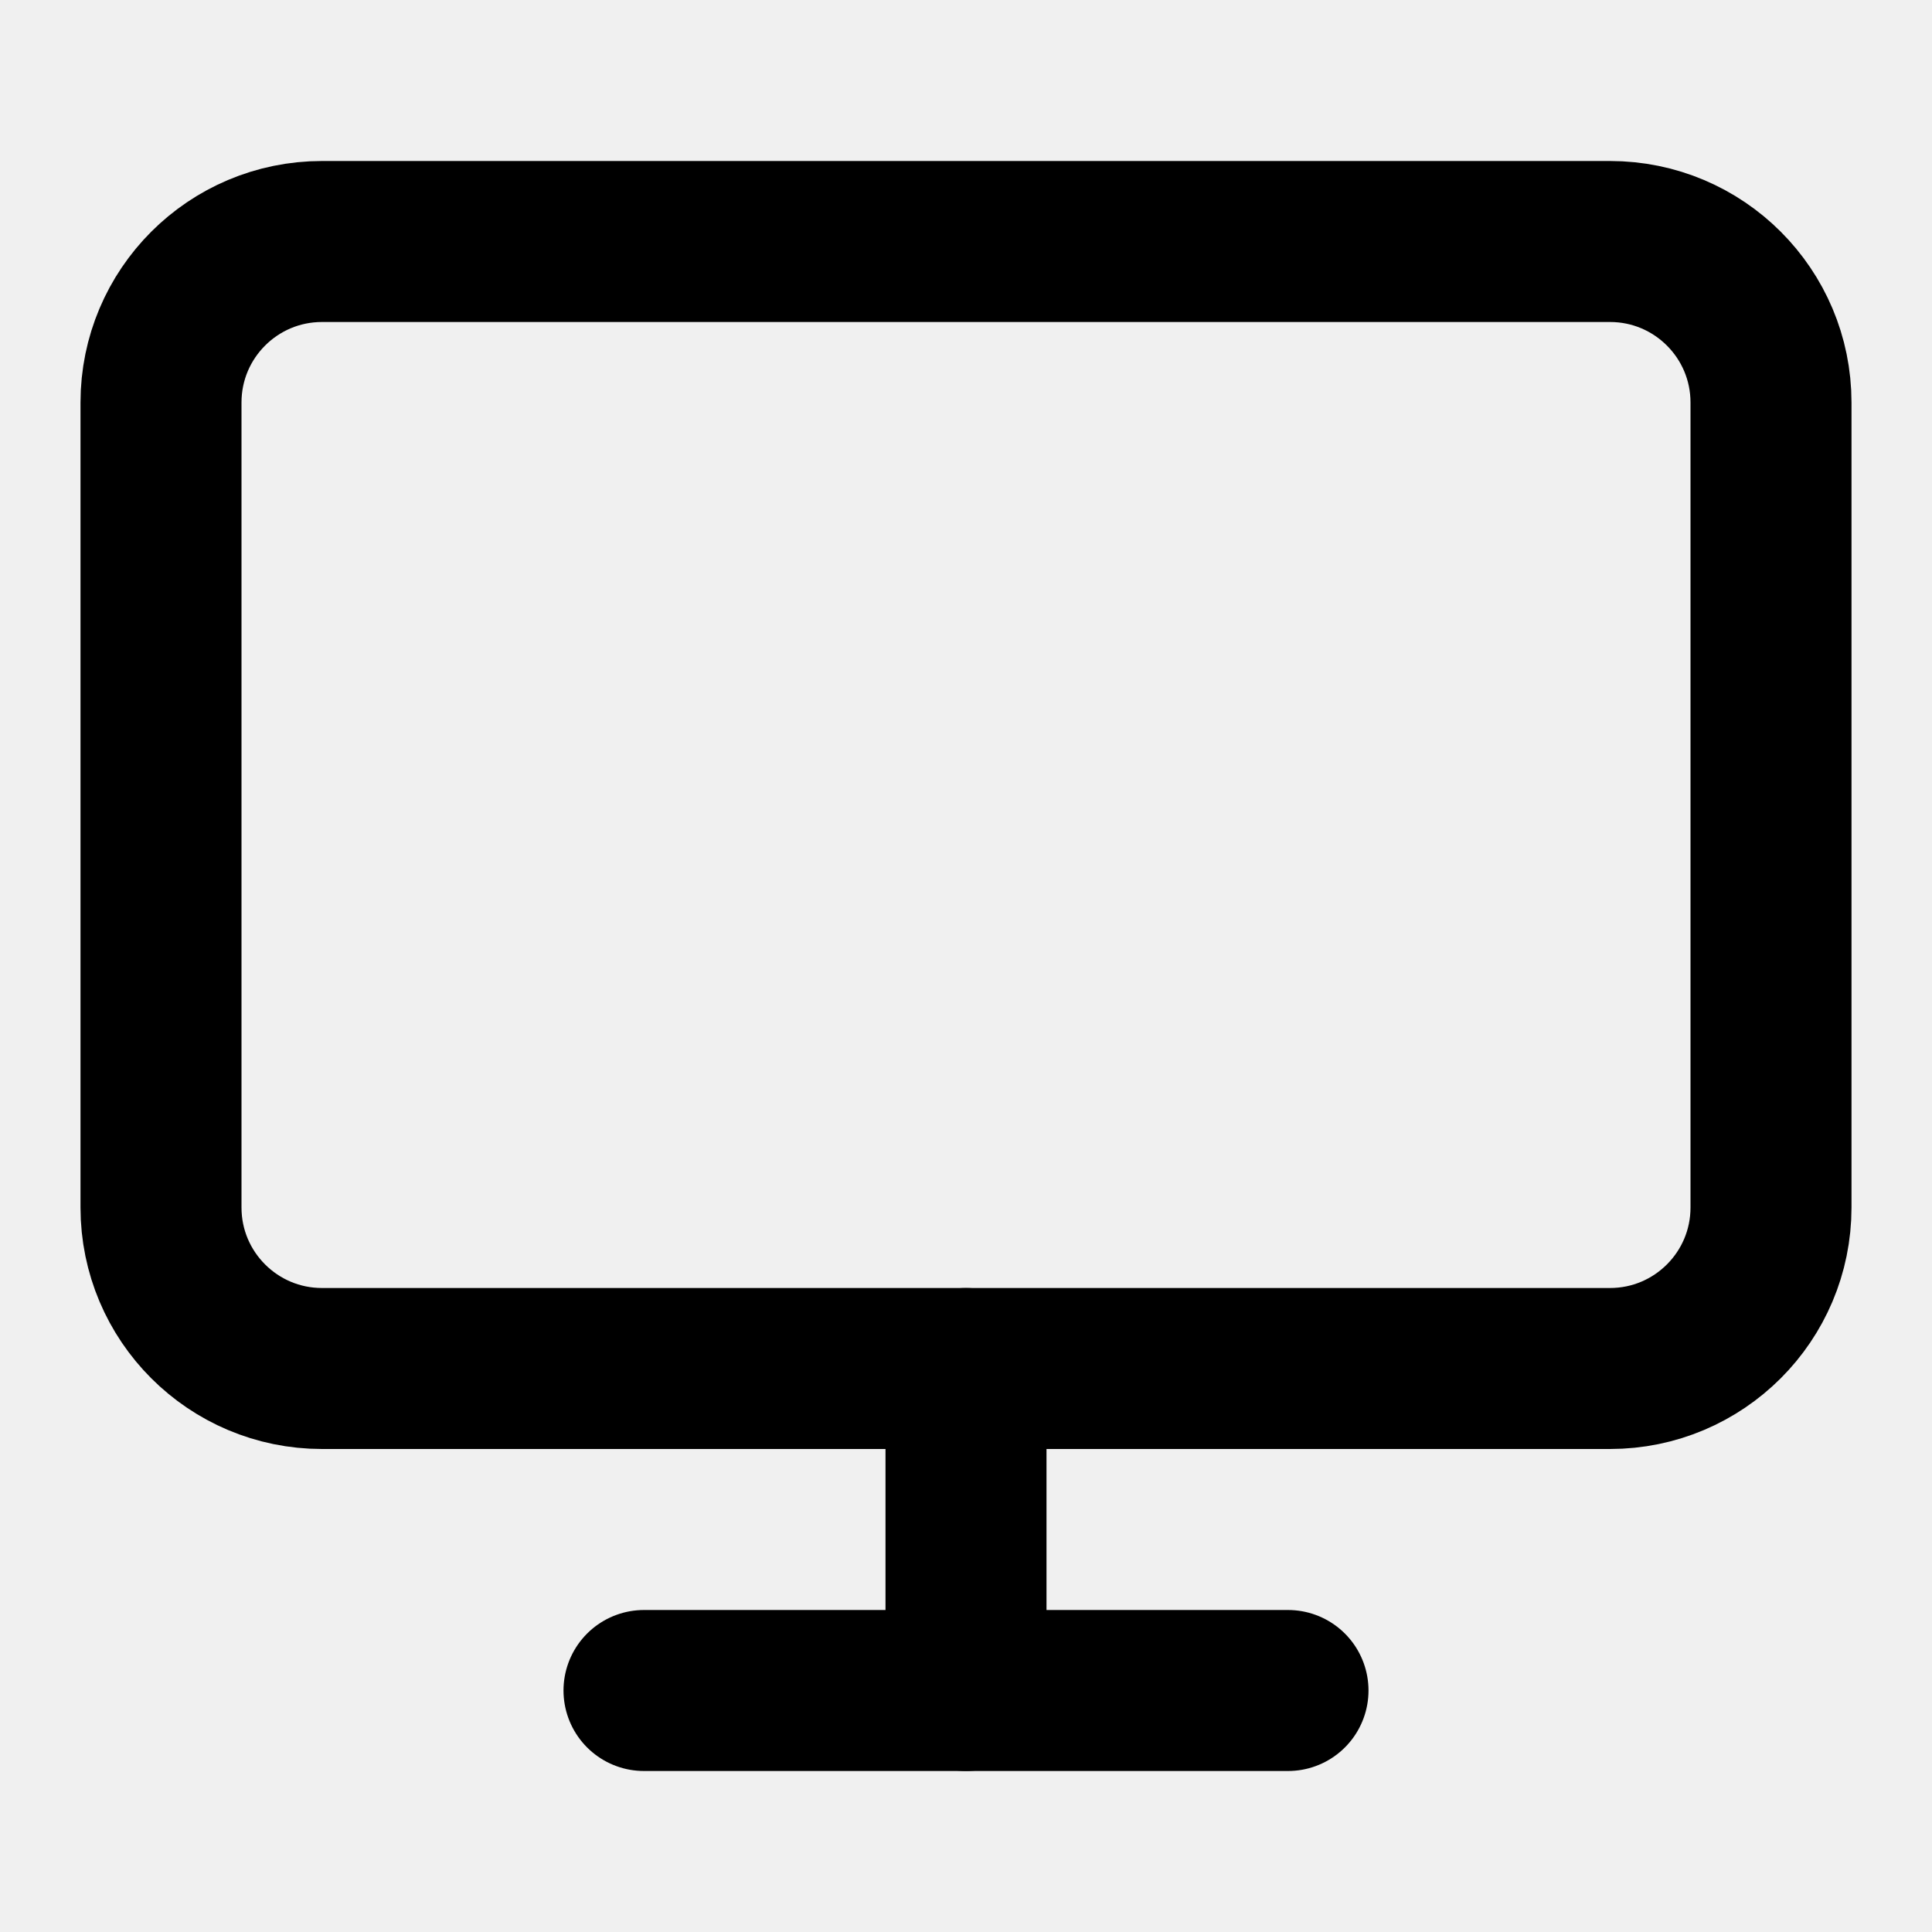
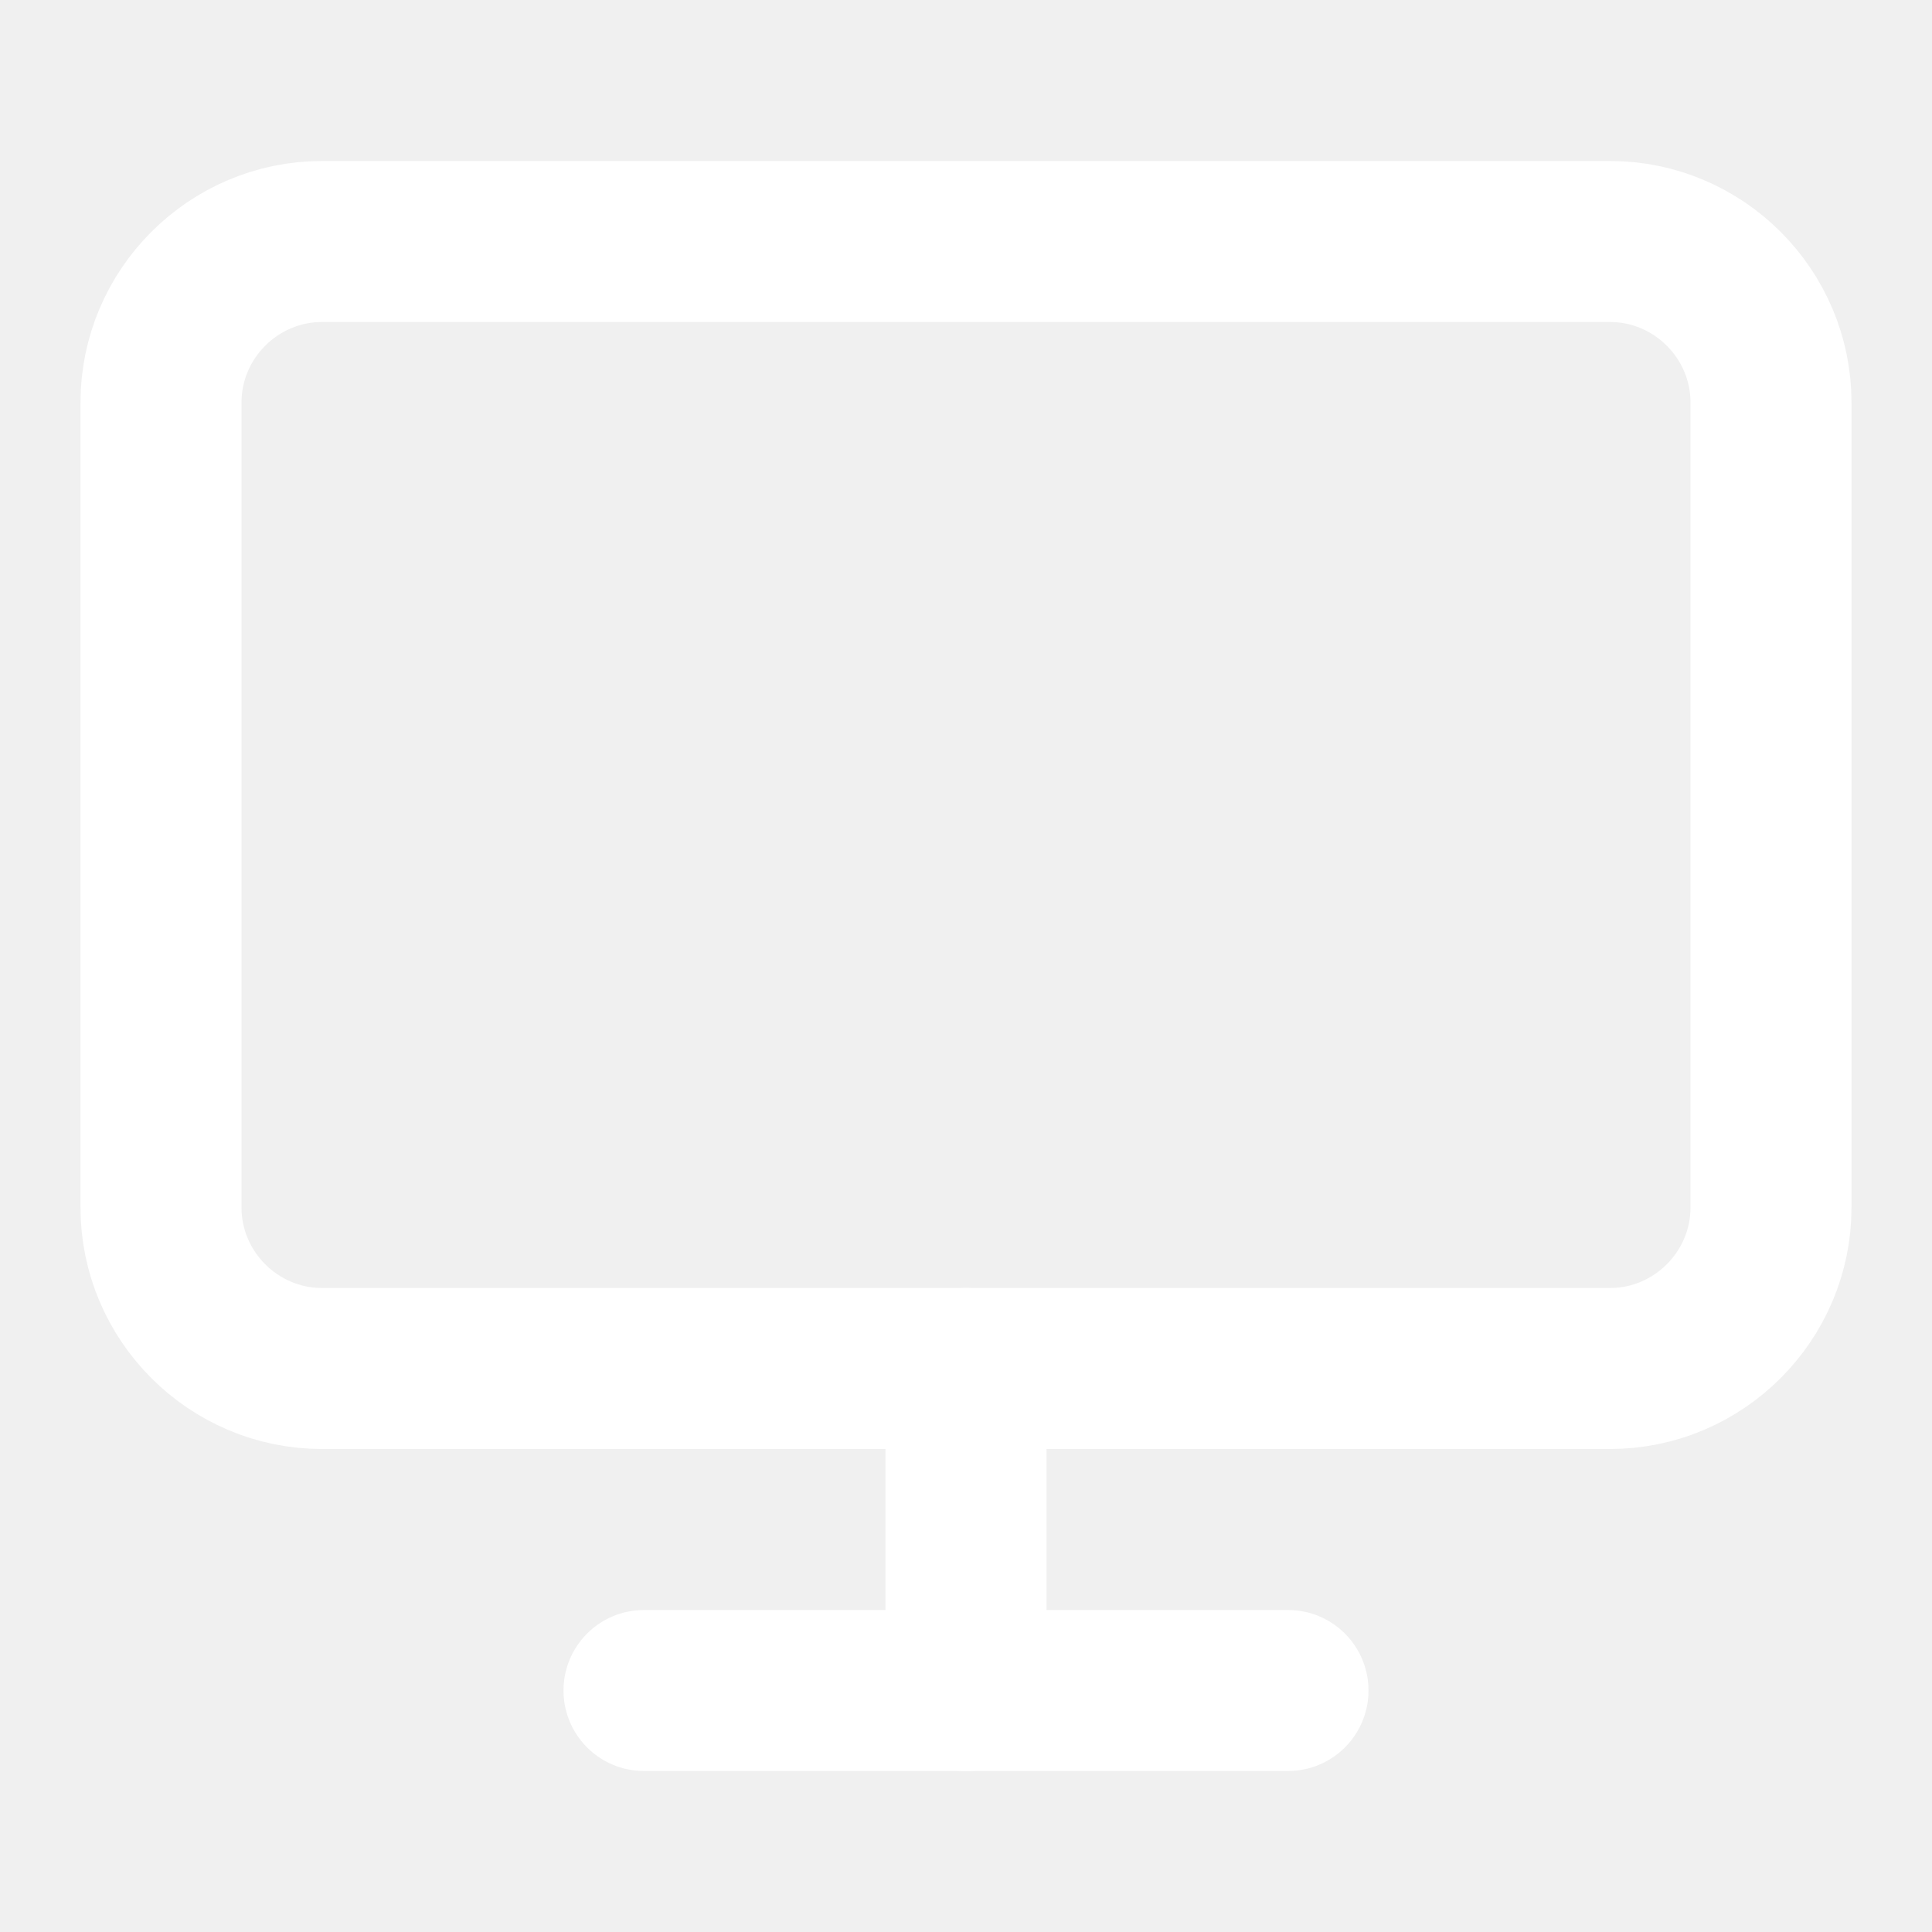
- <svg xmlns="http://www.w3.org/2000/svg" width="24" height="24" viewBox="0 0 24 24" fill="none" stroke="currentColor" stroke-width="2" stroke-linecap="round" stroke-linejoin="round" class="feather feather-monitor">
-   <rect x="2" y="3" width="20" height="14" rx="2" ry="2" />
-   <line x1="8" y1="21" x2="16" y2="21" />
-   <line x1="12" y1="17" x2="12" y2="21" />
+ <svg xmlns="http://www.w3.org/2000/svg" version="1.1" id="Capa_1" x="0px" y="0px" viewBox="0 0 24 24" style="enable-background:new 0 0 24 24;" xml:space="preserve">
+   <style type="text/css">
+ 	.st0{fill:none;stroke:#FFFFFF;stroke-width:2;stroke-linecap:round;stroke-linejoin:round;}
+ </style>
+   <path class="st0" d="M4,3h16c1.1,0,2,0.9,2,2v10c0,1.1-0.9,2-2,2H4c-1.1,0-2-0.9-2-2V5C2,3.9,2.9,3,4,3z" />
+   <line class="st0" x1="8" y1="21" x2="16" y2="21" />
+   <line class="st0" x1="12" y1="17" x2="12" y2="21" />
</svg>
